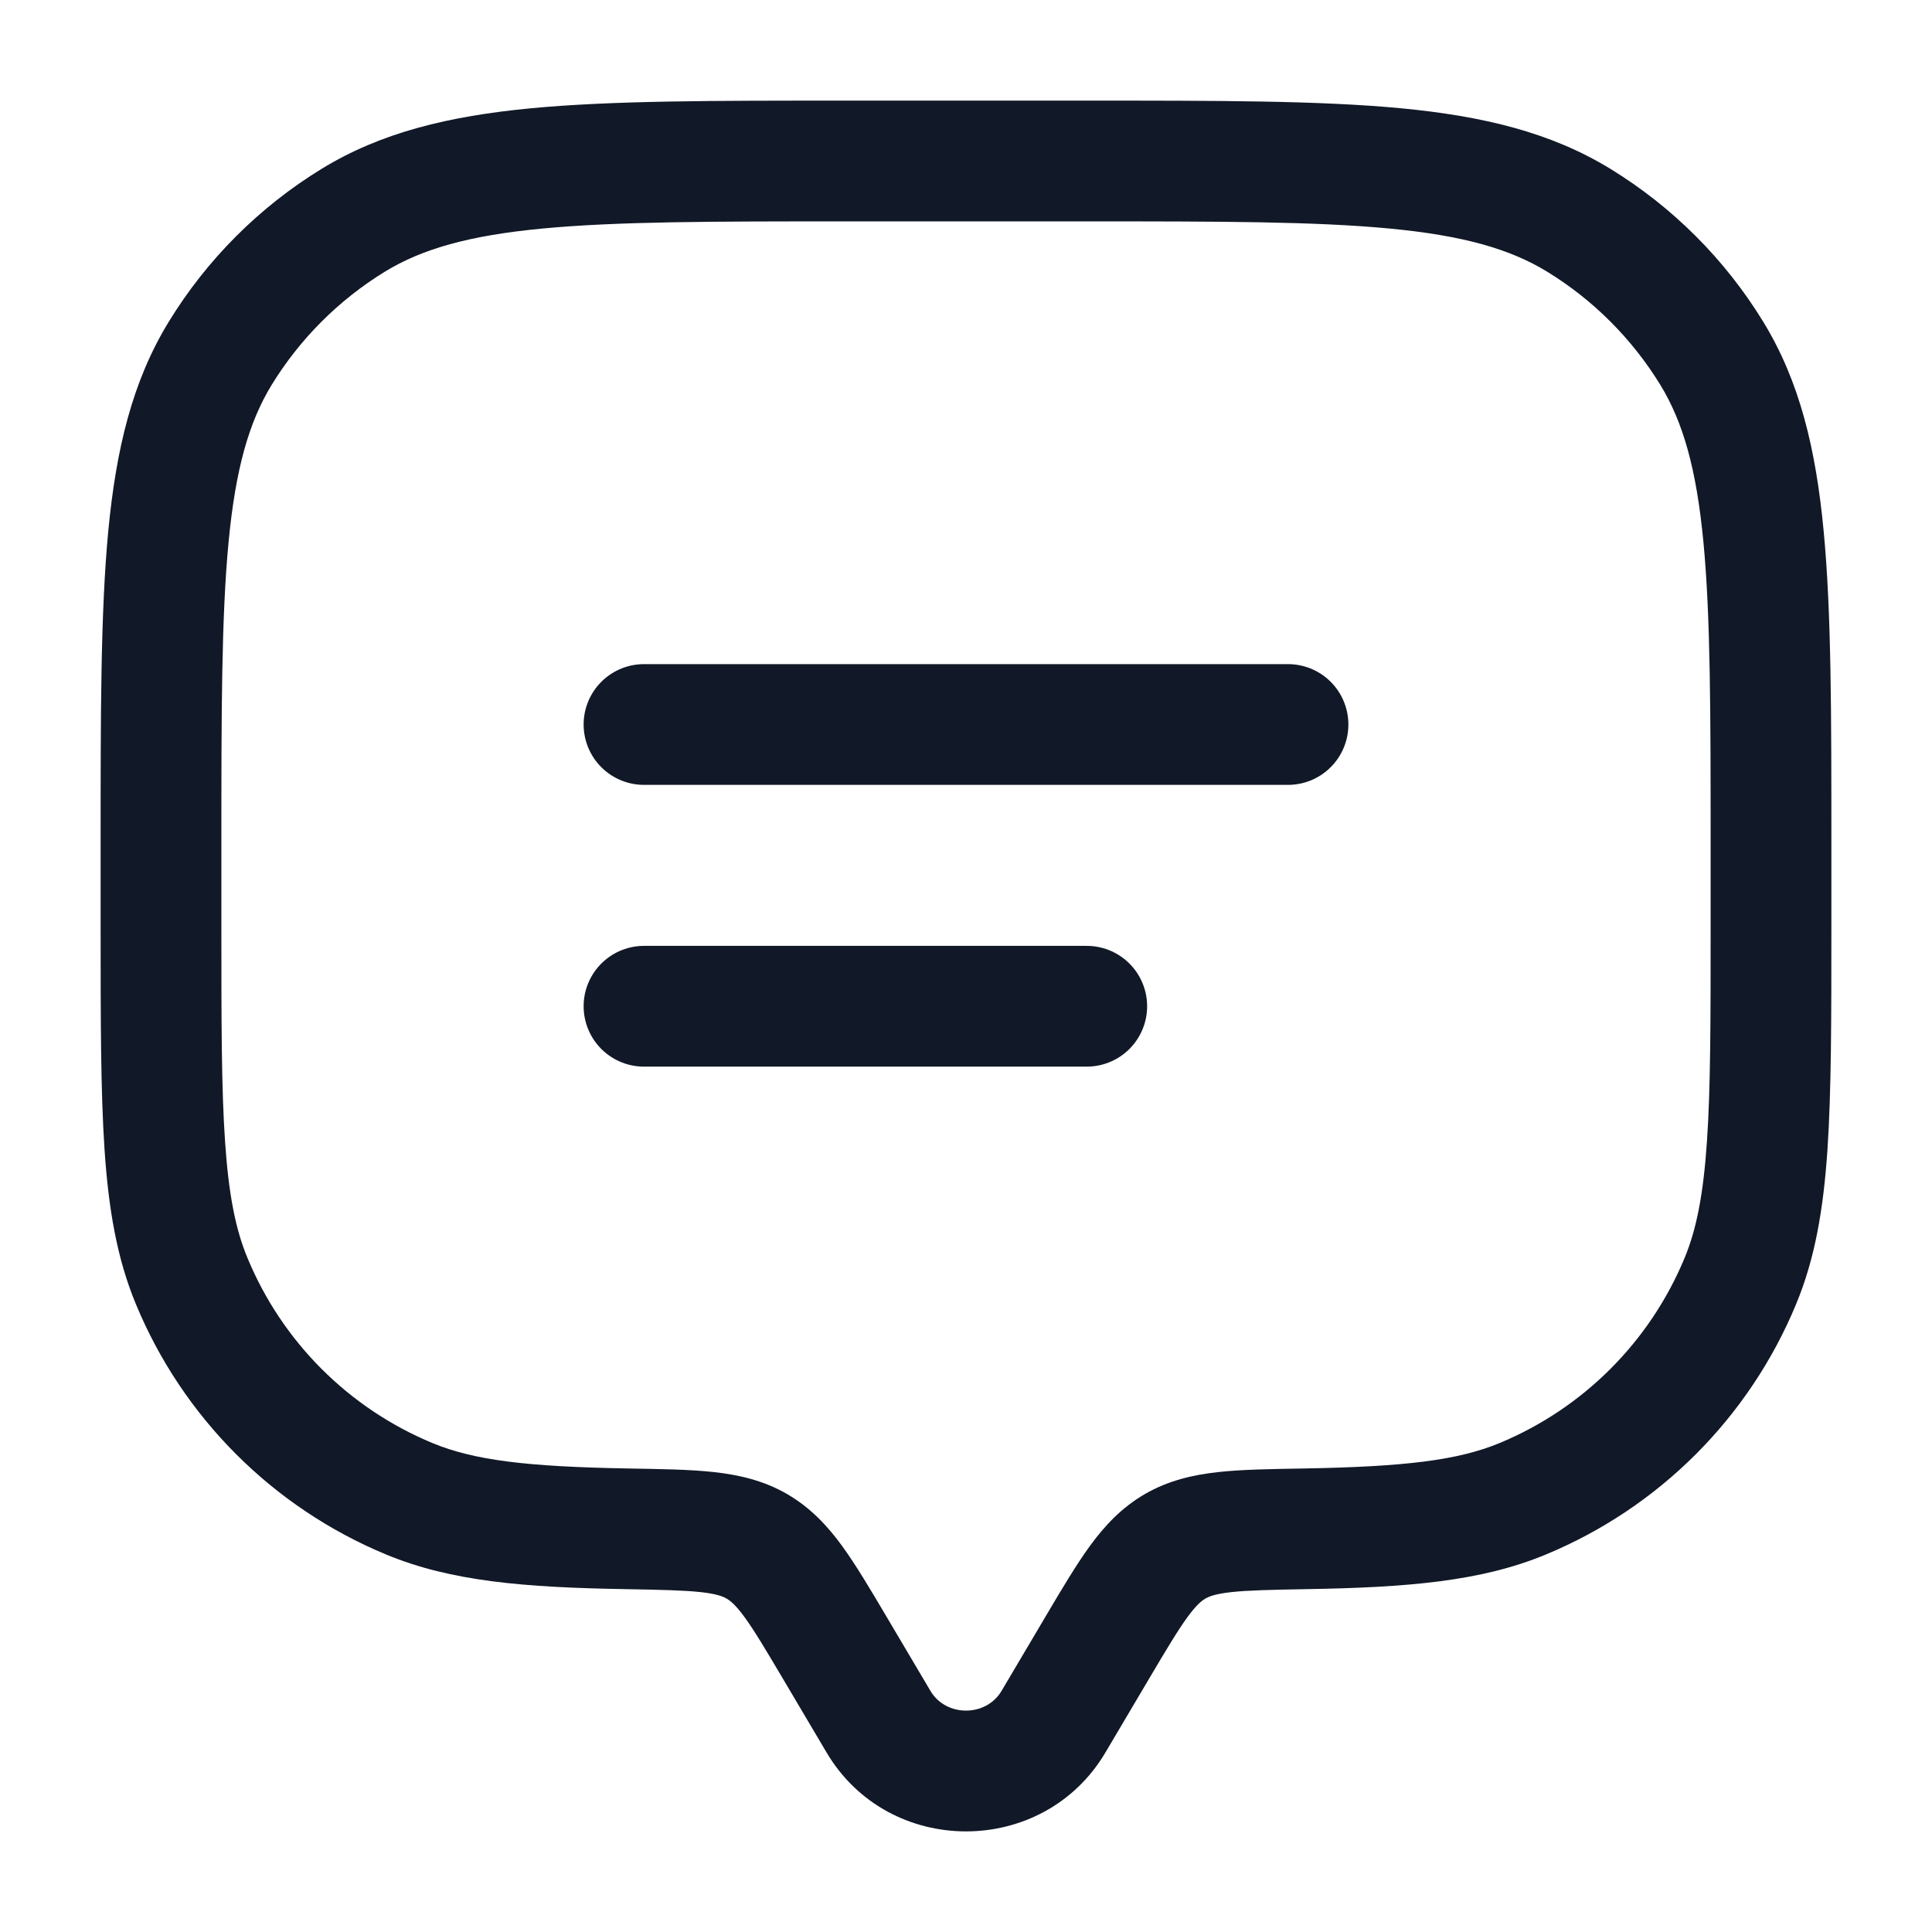
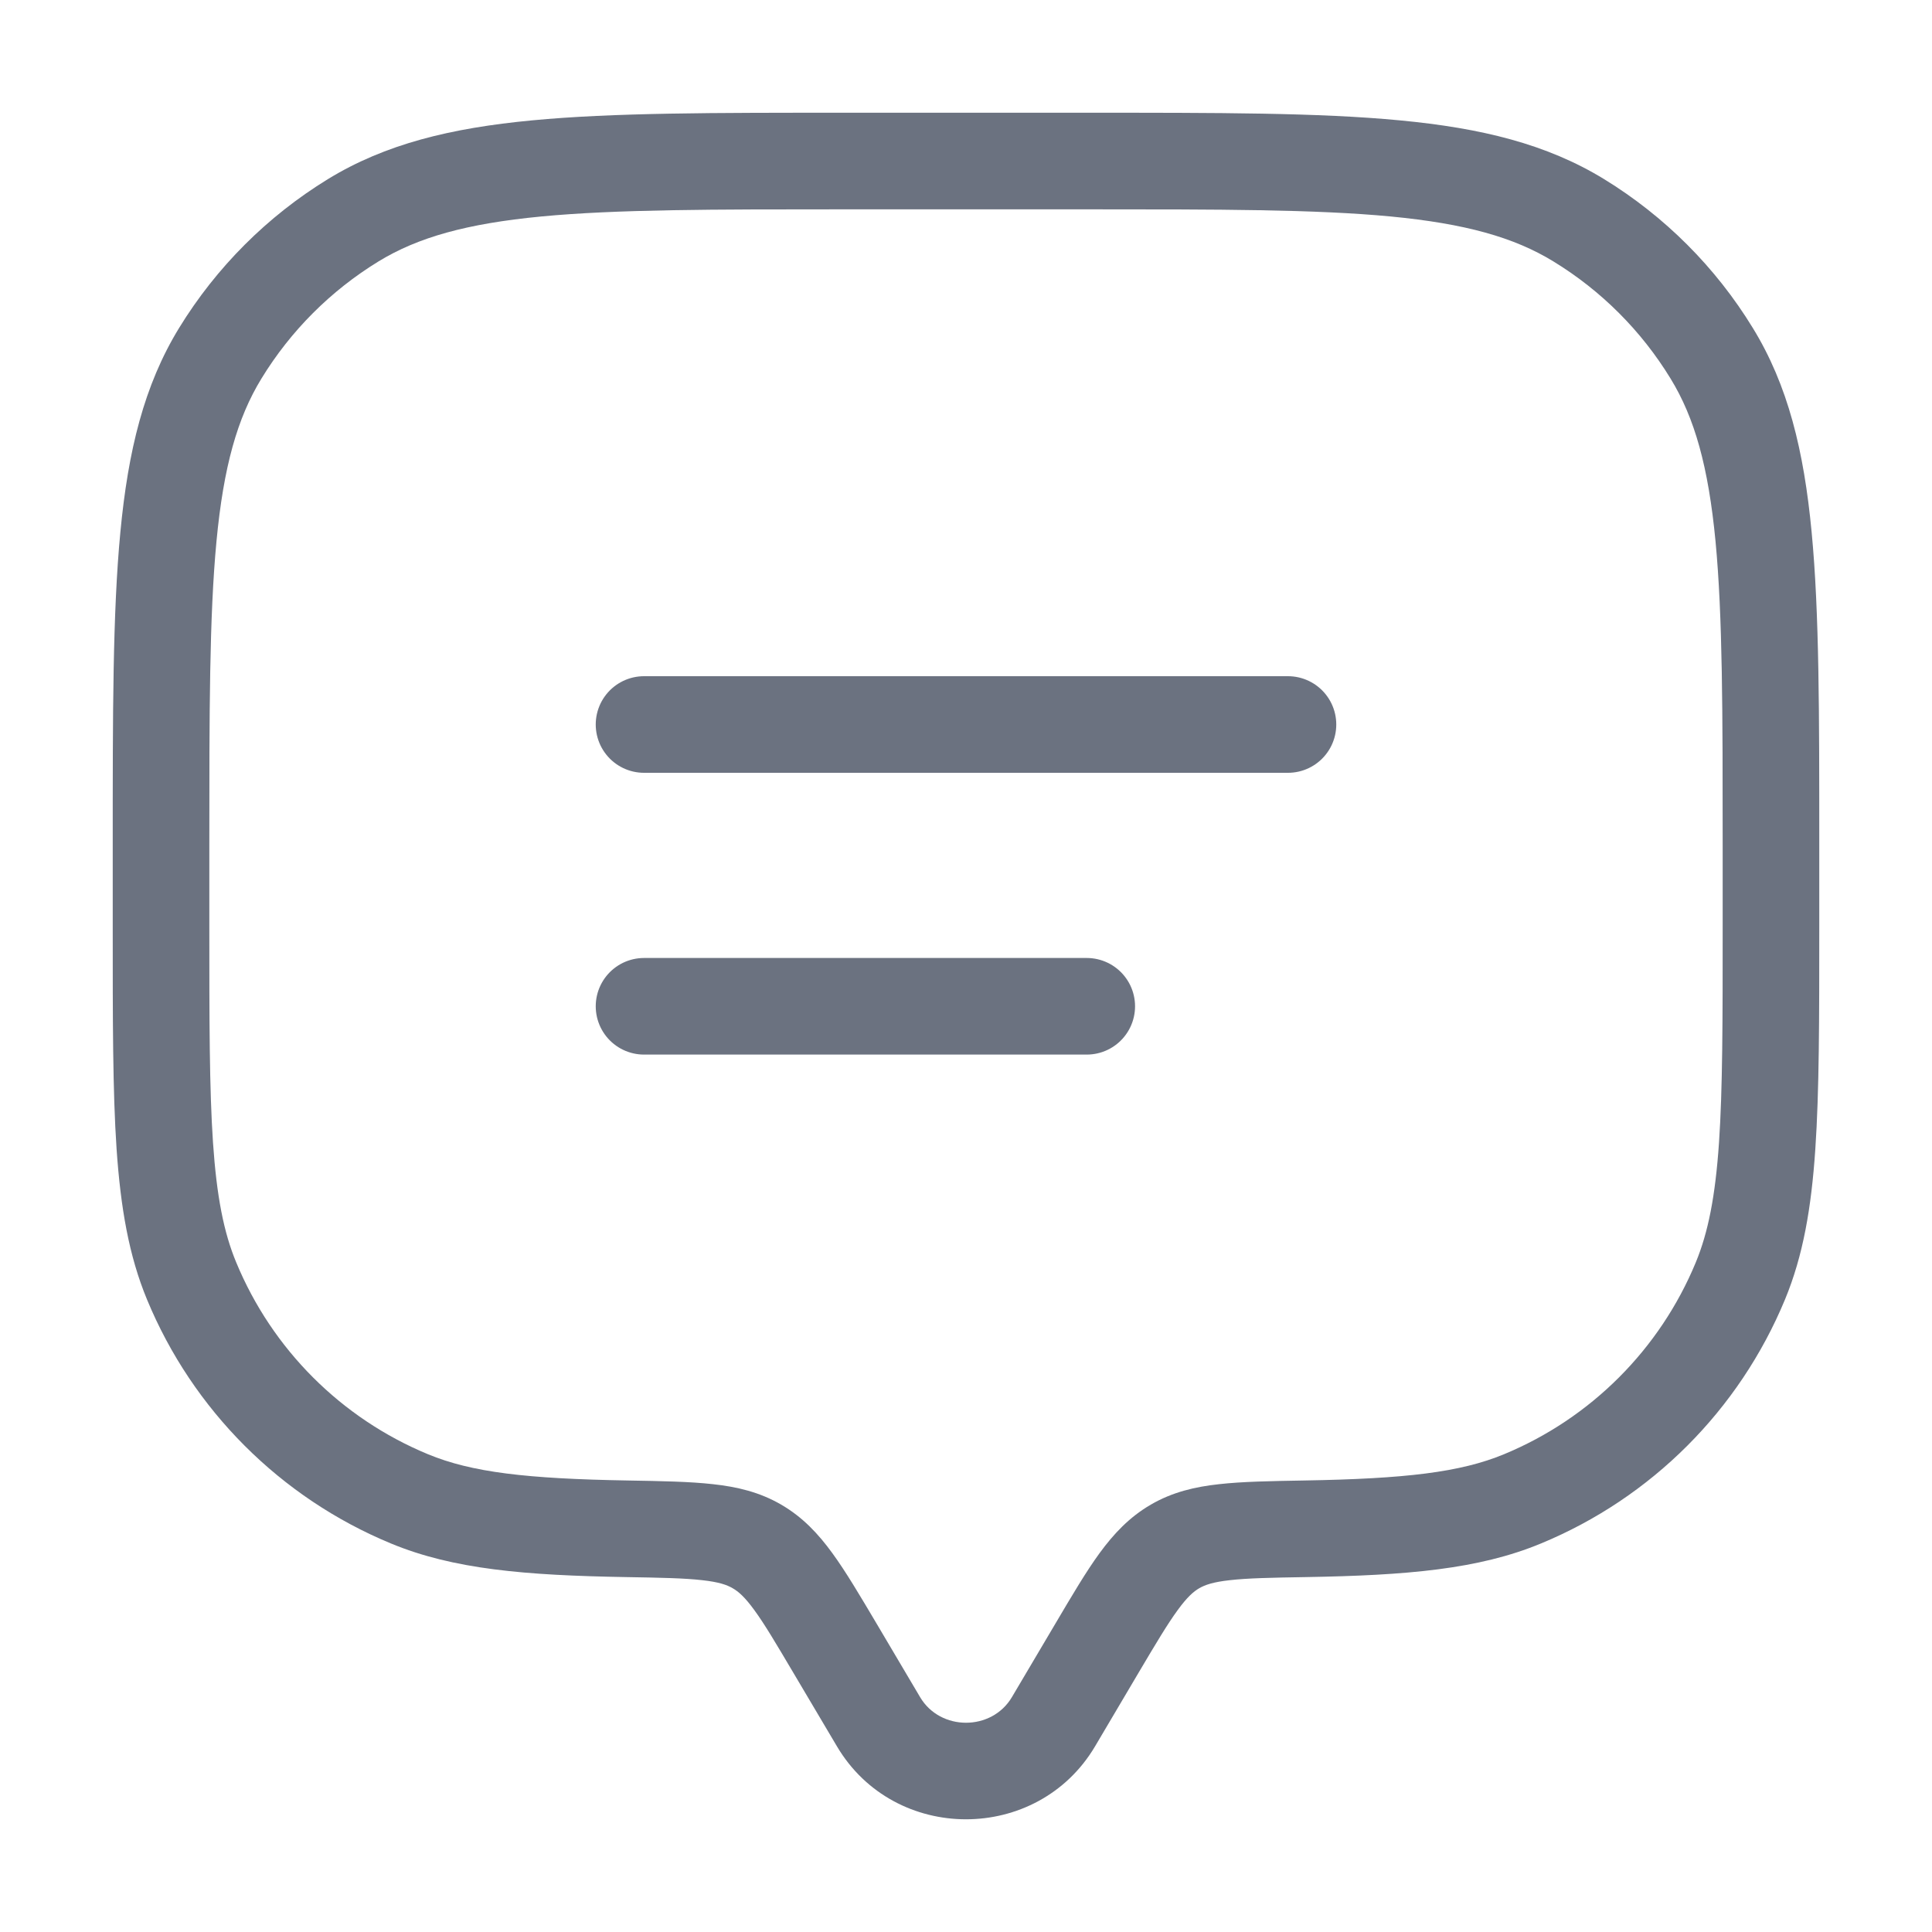
- <svg xmlns="http://www.w3.org/2000/svg" width="24" height="24" viewBox="0 0 24 24" fill="none">
-   <g id="Linear / Messages, Conversation /  Chat Line">
-     <path id="Vector" d="M13.087 21.388L13.732 21.77L13.087 21.388ZM13.629 20.472L12.983 20.09L13.629 20.472ZM10.371 20.472L9.726 20.854H9.726L10.371 20.472ZM10.913 21.388L11.559 21.006L10.913 21.388ZM2.381 15.913L3.074 15.626V15.626L2.381 15.913ZM7.79 18.991L7.777 19.741L7.79 18.991ZM5.087 18.619L4.8 19.312H4.8L5.087 18.619ZM21.619 15.913L22.312 16.2V16.2L21.619 15.913ZM16.21 18.991L16.198 18.242L16.21 18.991ZM18.913 18.619L19.2 19.312H19.2L18.913 18.619ZM19.613 2.737L19.221 3.376L19.613 2.737ZM21.263 4.388L21.903 3.996V3.996L21.263 4.388ZM4.388 2.737L3.996 2.097V2.097L4.388 2.737ZM2.737 4.388L2.097 3.996H2.097L2.737 4.388ZM9.403 19.21L9.78 18.561L9.78 18.561L9.403 19.21ZM13.732 21.77L14.274 20.854L12.983 20.09L12.441 21.006L13.732 21.77ZM9.726 20.854L10.268 21.77L11.559 21.006L11.017 20.09L9.726 20.854ZM12.441 21.006C12.248 21.331 11.752 21.331 11.559 21.006L10.268 21.77C11.041 23.077 12.959 23.077 13.732 21.77L12.441 21.006ZM10.5 2.75H13.5V1.25H10.5V2.75ZM21.25 10.5V11.5H22.75V10.5H21.25ZM2.75 11.5V10.5H1.25V11.5H2.75ZM1.25 11.5C1.25 12.655 1.25 13.558 1.299 14.287C1.349 15.022 1.453 15.634 1.688 16.2L3.074 15.626C2.927 15.274 2.841 14.844 2.796 14.185C2.75 13.519 2.75 12.675 2.75 11.5H1.25ZM7.803 18.242C6.547 18.22 5.889 18.14 5.374 17.927L4.8 19.312C5.605 19.646 6.521 19.72 7.777 19.741L7.803 18.242ZM1.688 16.2C2.271 17.609 3.391 18.729 4.8 19.312L5.374 17.927C4.332 17.495 3.505 16.668 3.074 15.626L1.688 16.2ZM21.25 11.5C21.25 12.675 21.25 13.519 21.204 14.185C21.159 14.844 21.073 15.274 20.927 15.626L22.312 16.2C22.547 15.634 22.651 15.022 22.701 14.287C22.75 13.558 22.75 12.655 22.75 11.5H21.25ZM16.223 19.741C17.479 19.72 18.395 19.646 19.2 19.312L18.626 17.927C18.111 18.14 17.453 18.22 16.198 18.242L16.223 19.741ZM20.927 15.626C20.495 16.668 19.668 17.495 18.626 17.927L19.2 19.312C20.609 18.729 21.729 17.609 22.312 16.2L20.927 15.626ZM13.5 2.75C15.151 2.75 16.337 2.751 17.262 2.839C18.176 2.926 18.757 3.092 19.221 3.376L20.004 2.097C19.265 1.645 18.427 1.443 17.404 1.345C16.392 1.249 15.122 1.25 13.5 1.25V2.75ZM22.75 10.5C22.75 8.878 22.751 7.609 22.654 6.596C22.557 5.573 22.355 4.734 21.903 3.996L20.624 4.779C20.908 5.243 21.074 5.824 21.161 6.738C21.249 7.663 21.25 8.849 21.25 10.5H22.75ZM19.221 3.376C19.793 3.727 20.273 4.208 20.624 4.779L21.903 3.996C21.429 3.222 20.778 2.571 20.004 2.097L19.221 3.376ZM10.5 1.25C8.878 1.25 7.609 1.249 6.596 1.345C5.573 1.443 4.734 1.645 3.996 2.097L4.779 3.376C5.243 3.092 5.824 2.926 6.738 2.839C7.663 2.751 8.849 2.75 10.5 2.75V1.25ZM2.75 10.5C2.75 8.849 2.751 7.663 2.839 6.738C2.926 5.824 3.092 5.243 3.376 4.779L2.097 3.996C1.645 4.734 1.443 5.573 1.345 6.596C1.249 7.609 1.25 8.878 1.25 10.5H2.75ZM3.996 2.097C3.222 2.571 2.571 3.222 2.097 3.996L3.376 4.779C3.727 4.208 4.208 3.727 4.779 3.376L3.996 2.097ZM11.017 20.09C10.814 19.747 10.635 19.444 10.462 19.206C10.28 18.956 10.07 18.73 9.78 18.561L9.026 19.858C9.073 19.886 9.138 19.936 9.25 20.09C9.371 20.256 9.508 20.486 9.726 20.854L11.017 20.09ZM7.777 19.741C8.216 19.749 8.494 19.755 8.706 19.778C8.904 19.8 8.981 19.832 9.026 19.858L9.78 18.561C9.487 18.391 9.182 18.322 8.871 18.287C8.573 18.254 8.214 18.249 7.803 18.242L7.777 19.741ZM14.274 20.854C14.492 20.486 14.629 20.256 14.75 20.09C14.862 19.936 14.927 19.886 14.974 19.858L14.22 18.561C13.93 18.73 13.72 18.956 13.538 19.206C13.365 19.444 13.186 19.747 12.983 20.09L14.274 20.854ZM16.198 18.242C15.786 18.249 15.427 18.254 15.129 18.287C14.818 18.322 14.513 18.391 14.22 18.561L14.974 19.858C15.019 19.832 15.096 19.8 15.294 19.778C15.506 19.755 15.784 19.749 16.223 19.741L16.198 18.242Z" fill="#111827" />
-     <path id="Vector_2" d="M8 9H16" stroke="#111827" stroke-width="1.5" stroke-linecap="round" />
-     <path id="Vector_3" d="M8 12.5H13.5" stroke="#111827" stroke-width="1.5" stroke-linecap="round" />
-   </g>
+ <svg xmlns="http://www.w3.org/2000/svg" width="20" height="20" viewBox="0 0 20 20" fill="none">
+   <path d="M10.905 17.823L11.336 18.078L10.905 17.823ZM11.357 17.06L10.927 16.805L11.357 17.06ZM8.643 17.06L8.212 17.315L8.643 17.06ZM9.094 17.823L9.525 17.569H9.525L9.094 17.823ZM1.984 13.261L2.446 13.07H2.446L1.984 13.261ZM6.491 15.826L6.483 16.326L6.491 15.826ZM4.239 15.516L4.047 15.978L4.047 15.978L4.239 15.516ZM18.016 13.261L18.478 13.453L18.016 13.261ZM13.508 15.826L13.5 15.326L13.508 15.826ZM15.761 15.516L15.952 15.978H15.952L15.761 15.516ZM16.344 2.281L16.082 2.707V2.707L16.344 2.281ZM17.719 3.656L18.145 3.395V3.395L17.719 3.656ZM3.656 2.281L3.395 1.854V1.854L3.656 2.281ZM2.28 3.656L1.854 3.395L2.28 3.656ZM7.835 16.008L8.087 15.576L8.087 15.576L7.835 16.008ZM11.336 18.078L11.787 17.315L10.927 16.805L10.475 17.569L11.336 18.078ZM8.212 17.315L8.664 18.078L9.525 17.569L9.073 16.805L8.212 17.315ZM10.475 17.569C10.266 17.922 9.734 17.922 9.525 17.569L8.664 18.078C9.26 19.085 10.739 19.085 11.336 18.078L10.475 17.569ZM8.75 2.167H11.25V1.167H8.75V2.167ZM17.833 8.75V9.583H18.833V8.75H17.833ZM2.167 9.583V8.75H1.167V9.583H2.167ZM1.167 9.583C1.167 10.547 1.166 11.295 1.207 11.897C1.249 12.504 1.334 12.999 1.522 13.453L2.446 13.07C2.316 12.758 2.243 12.385 2.205 11.829C2.167 11.269 2.167 10.561 2.167 9.583H1.167ZM6.5 15.326C5.454 15.308 4.884 15.242 4.43 15.054L4.047 15.978C4.694 16.246 5.436 16.308 6.483 16.326L6.5 15.326ZM1.522 13.453C1.995 14.596 2.904 15.505 4.047 15.978L4.43 15.054C3.532 14.682 2.818 13.968 2.446 13.07L1.522 13.453ZM17.833 9.583C17.833 10.561 17.833 11.269 17.795 11.829C17.757 12.385 17.683 12.758 17.554 13.07L18.478 13.453C18.666 12.999 18.751 12.504 18.792 11.897C18.833 11.295 18.833 10.547 18.833 9.583H17.833ZM13.517 16.326C14.563 16.308 15.306 16.246 15.952 15.978L15.57 15.054C15.116 15.242 14.546 15.308 13.5 15.326L13.517 16.326ZM17.554 13.07C17.182 13.968 16.468 14.682 15.57 15.054L15.952 15.978C17.096 15.505 18.004 14.596 18.478 13.453L17.554 13.07ZM11.25 2.167C12.623 2.167 13.618 2.167 14.397 2.241C15.167 2.315 15.673 2.456 16.082 2.707L16.605 1.854C16.012 1.491 15.335 1.326 14.491 1.246C13.655 1.166 12.604 1.167 11.25 1.167V2.167ZM18.833 8.75C18.833 7.396 18.834 6.345 18.754 5.509C18.674 4.665 18.509 3.988 18.145 3.395L17.293 3.918C17.544 4.327 17.685 4.833 17.759 5.603C17.833 6.381 17.833 7.376 17.833 8.75H18.833ZM16.082 2.707C16.576 3.009 16.991 3.424 17.293 3.918L18.145 3.395C17.761 2.767 17.233 2.239 16.605 1.854L16.082 2.707ZM8.75 1.167C7.396 1.167 6.345 1.166 5.508 1.246C4.665 1.326 3.988 1.491 3.395 1.854L3.917 2.707C4.327 2.456 4.832 2.315 5.603 2.241C6.381 2.167 7.376 2.167 8.75 2.167V1.167ZM2.167 8.75C2.167 7.376 2.167 6.381 2.241 5.603C2.314 4.833 2.456 4.327 2.707 3.918L1.854 3.395C1.491 3.988 1.326 4.665 1.246 5.509C1.166 6.345 1.167 7.396 1.167 8.75H2.167ZM3.395 1.854C2.767 2.239 2.239 2.767 1.854 3.395L2.707 3.918C3.009 3.424 3.424 3.009 3.917 2.707L3.395 1.854ZM9.073 16.805C8.902 16.517 8.757 16.271 8.617 16.079C8.471 15.878 8.309 15.705 8.087 15.576L7.584 16.441C7.644 16.475 7.71 16.532 7.809 16.668C7.915 16.813 8.032 17.011 8.212 17.315L9.073 16.805ZM6.483 16.326C6.846 16.332 7.085 16.337 7.269 16.358C7.443 16.377 7.526 16.407 7.584 16.441L8.087 15.576C7.864 15.446 7.629 15.391 7.379 15.364C7.138 15.337 6.845 15.332 6.5 15.326L6.483 16.326ZM11.787 17.315C11.967 17.011 12.085 16.813 12.191 16.668C12.29 16.532 12.356 16.475 12.415 16.441L11.913 15.576C11.691 15.705 11.529 15.878 11.382 16.079C11.242 16.271 11.097 16.517 10.927 16.805L11.787 17.315ZM13.5 15.326C13.155 15.332 12.862 15.337 12.621 15.364C12.371 15.391 12.136 15.446 11.913 15.576L12.415 16.441C12.474 16.407 12.557 16.377 12.731 16.358C12.915 16.337 13.153 16.332 13.517 16.326L13.5 15.326Z" fill="#6B7280" />
+   <path d="M6.667 7.5H13.333" stroke="#6B7280" stroke-linecap="round" />
+   <path d="M6.667 10.417H11.25" stroke="#6B7280" stroke-linecap="round" />
</svg>
